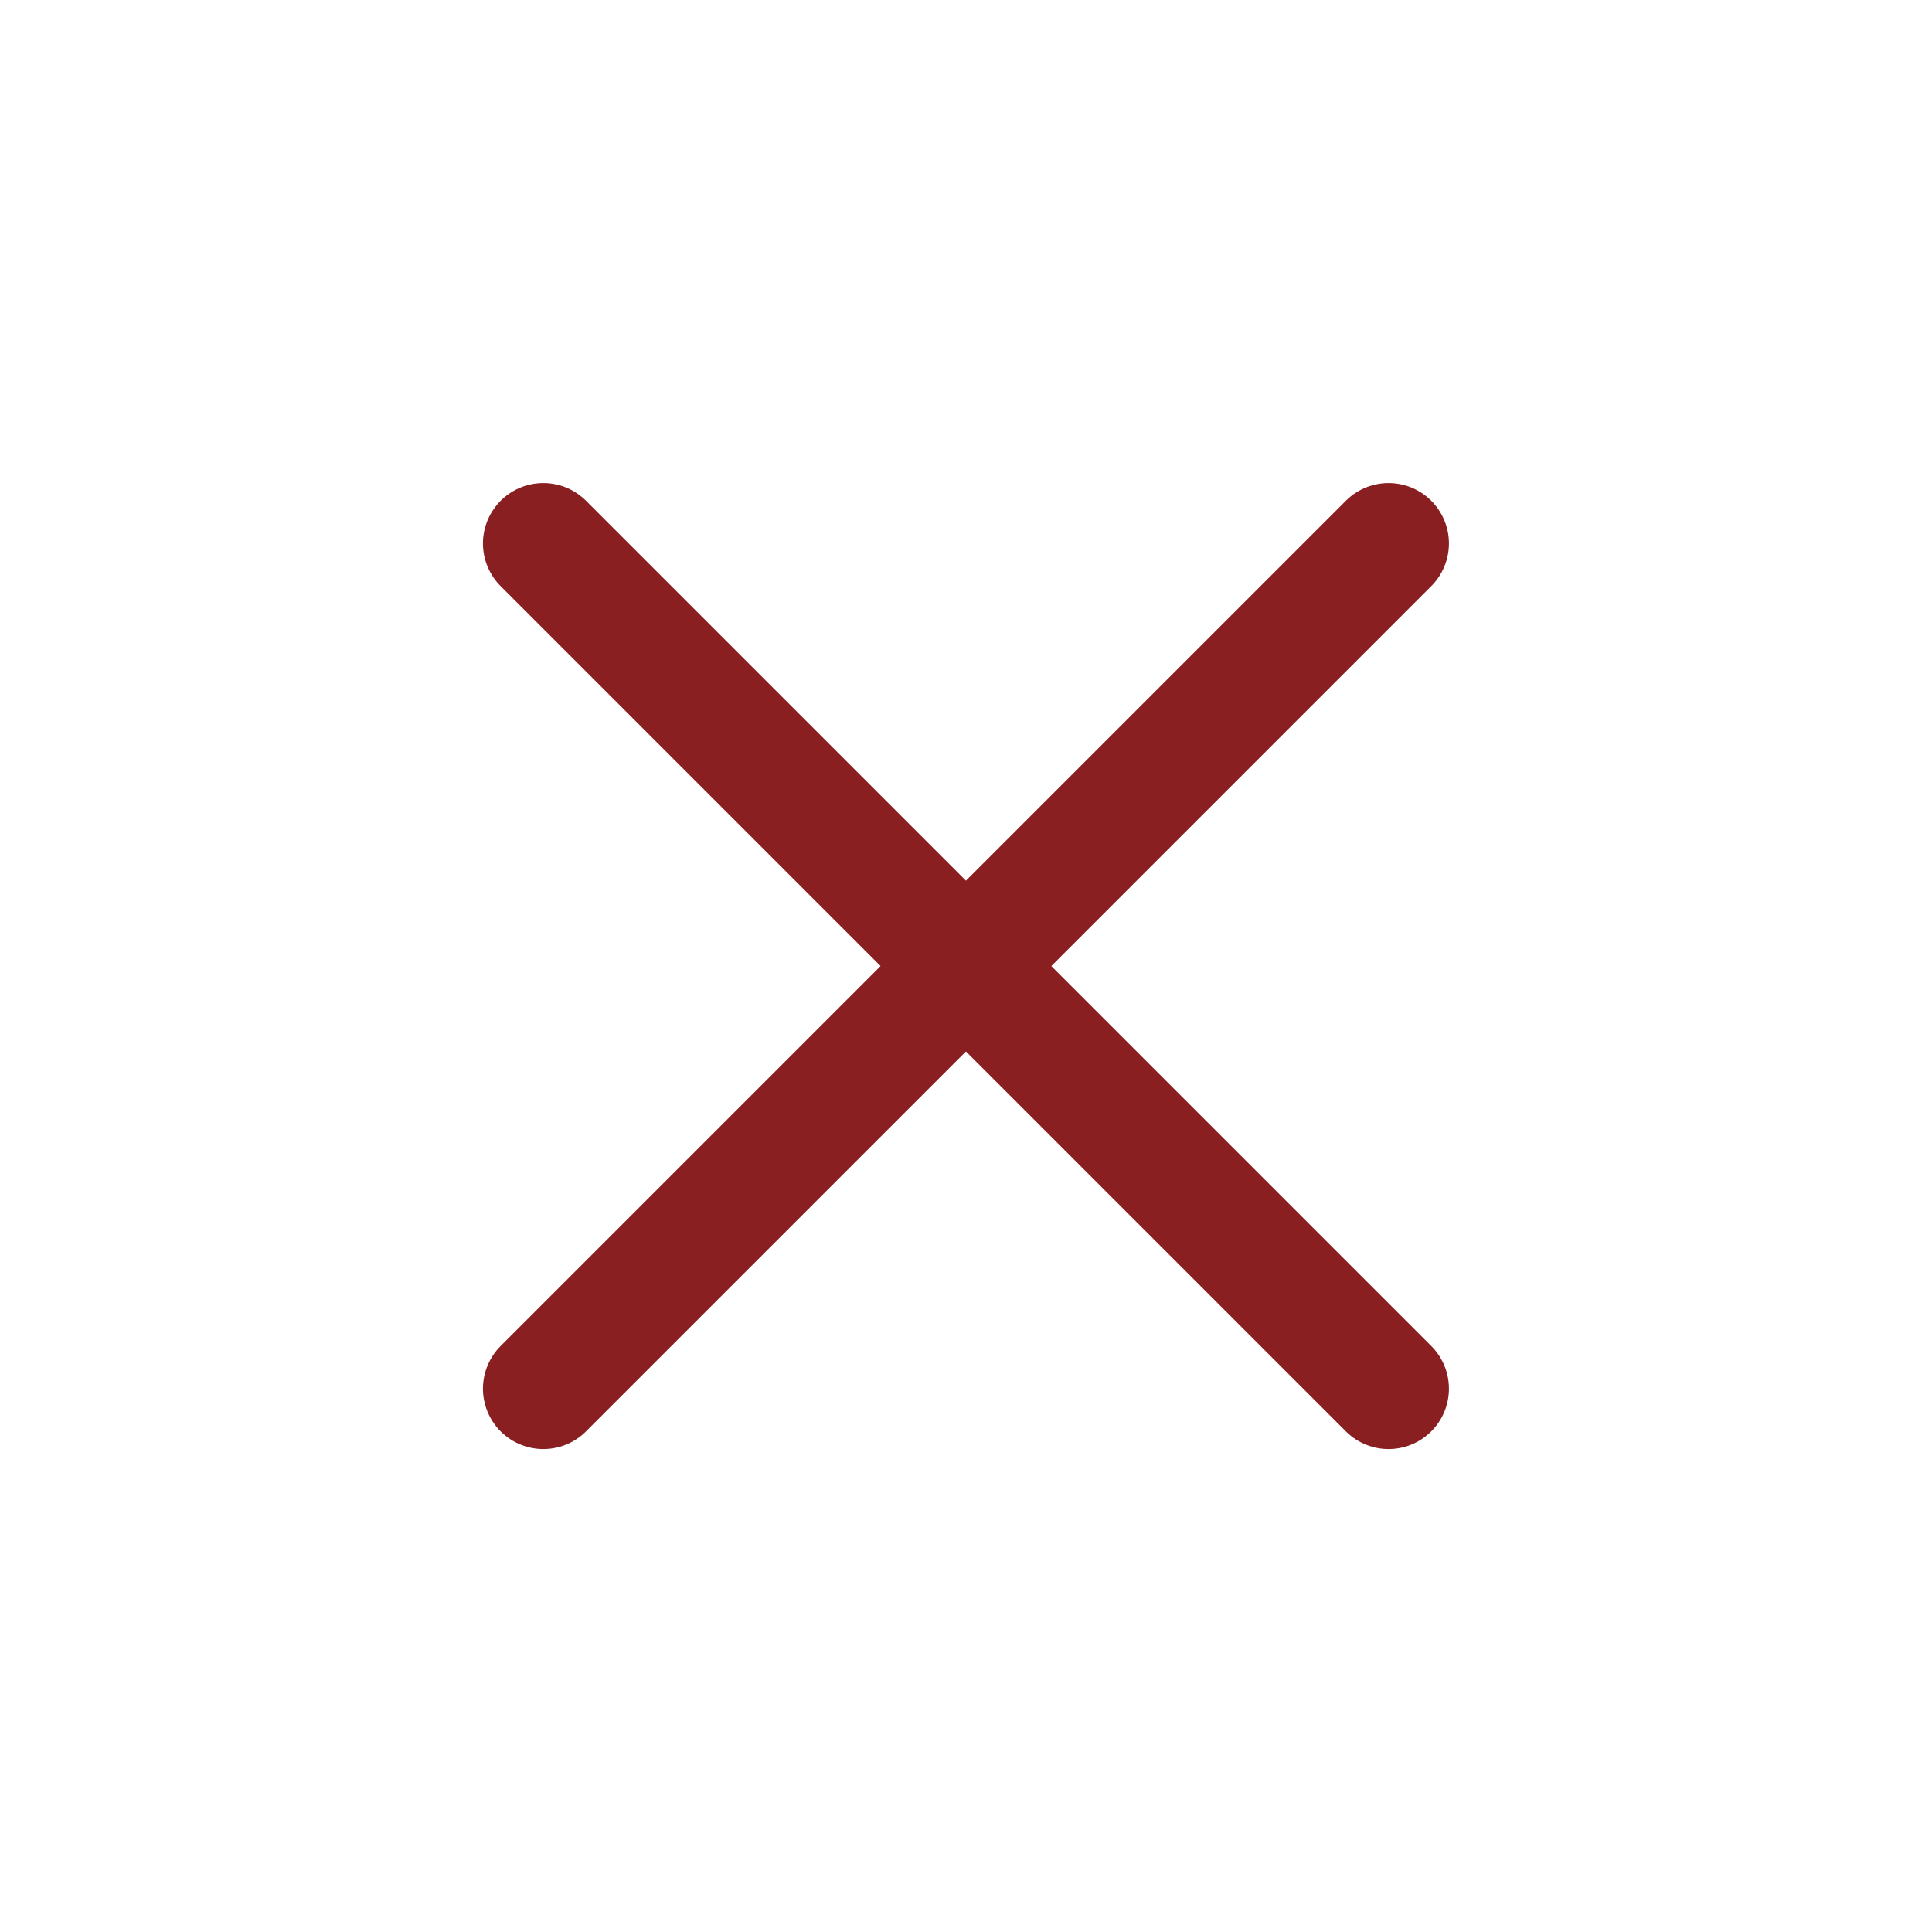
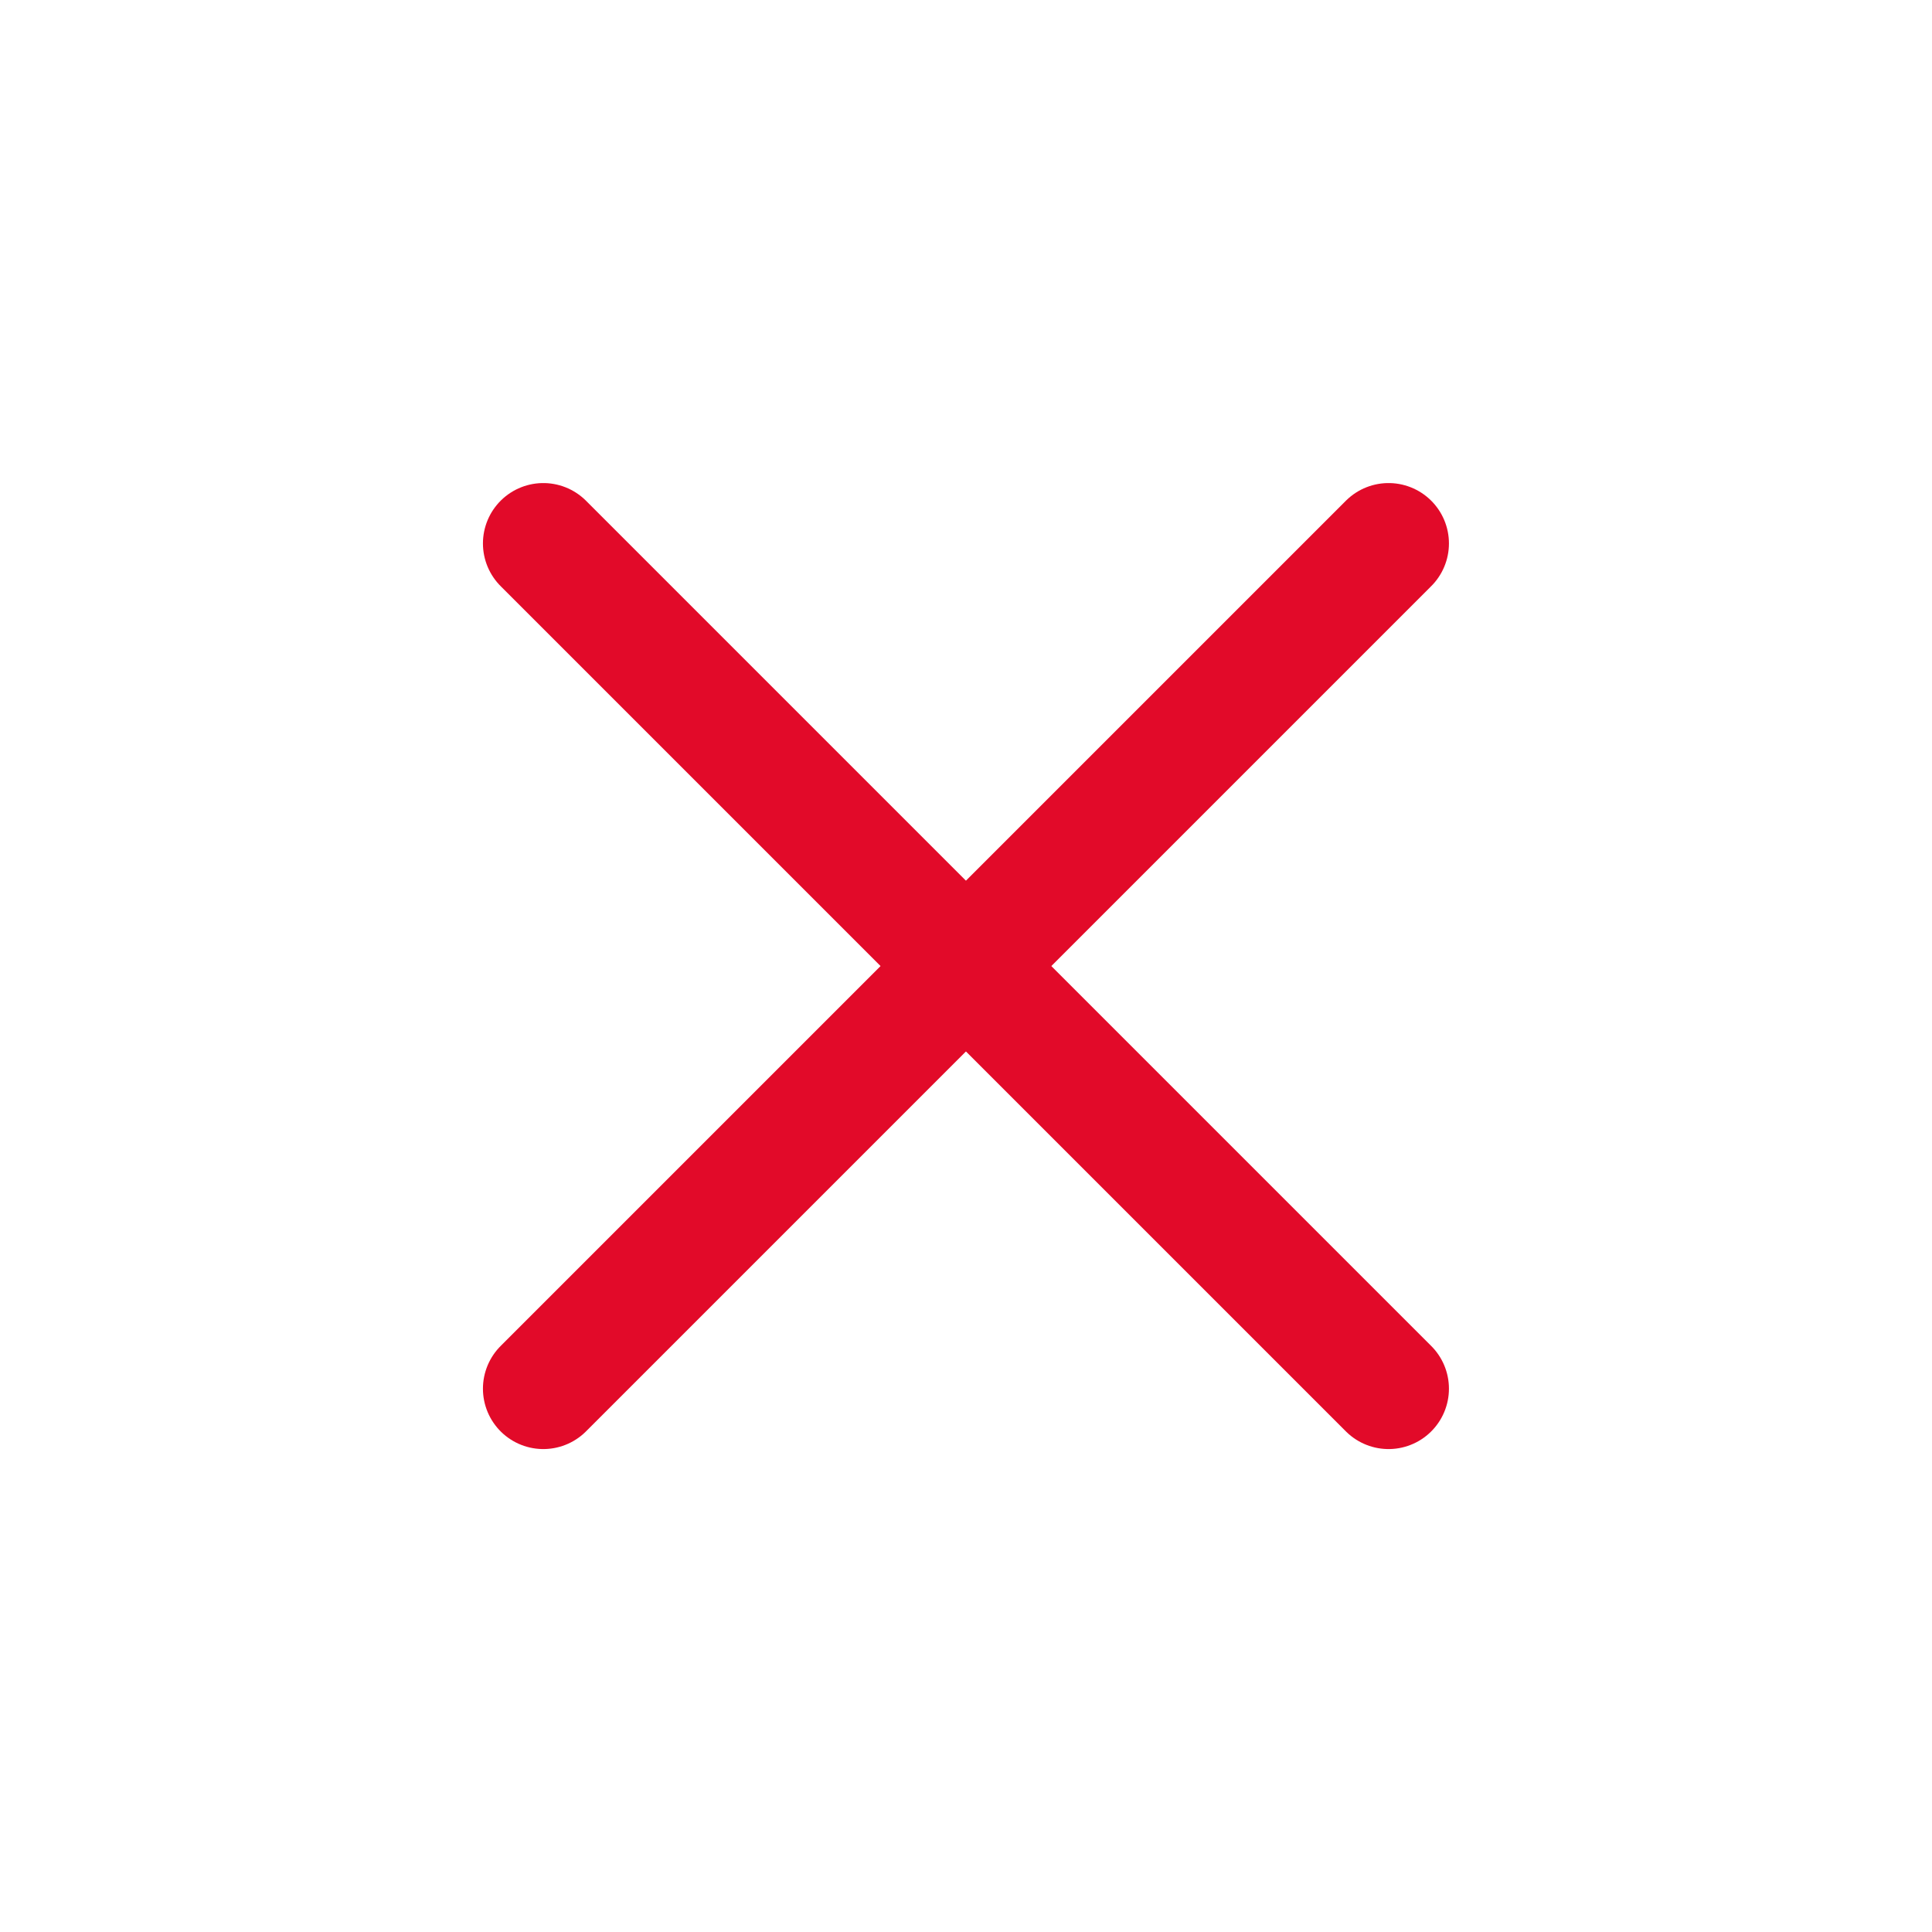
<svg xmlns="http://www.w3.org/2000/svg" width="32" height="32" viewBox="0 0 32 32" fill="none">
-   <path d="M22.999 23.001L8.999 9.001" stroke="#8A1F21" stroke-width="2" stroke-linecap="round" stroke-linejoin="round" />
-   <path d="M22.999 9.001L8.999 23.001" stroke="#8A1F21" stroke-width="2" stroke-linecap="round" stroke-linejoin="round" />
+   <path d="M22.999 23.001L8.999 9.001" stroke="#E20A29" stroke-width="2" stroke-linecap="round" stroke-linejoin="round" />
+   <path d="M22.999 9.001L8.999 23.001" stroke="#E20A29" stroke-width="2" stroke-linecap="round" stroke-linejoin="round" />
</svg>
